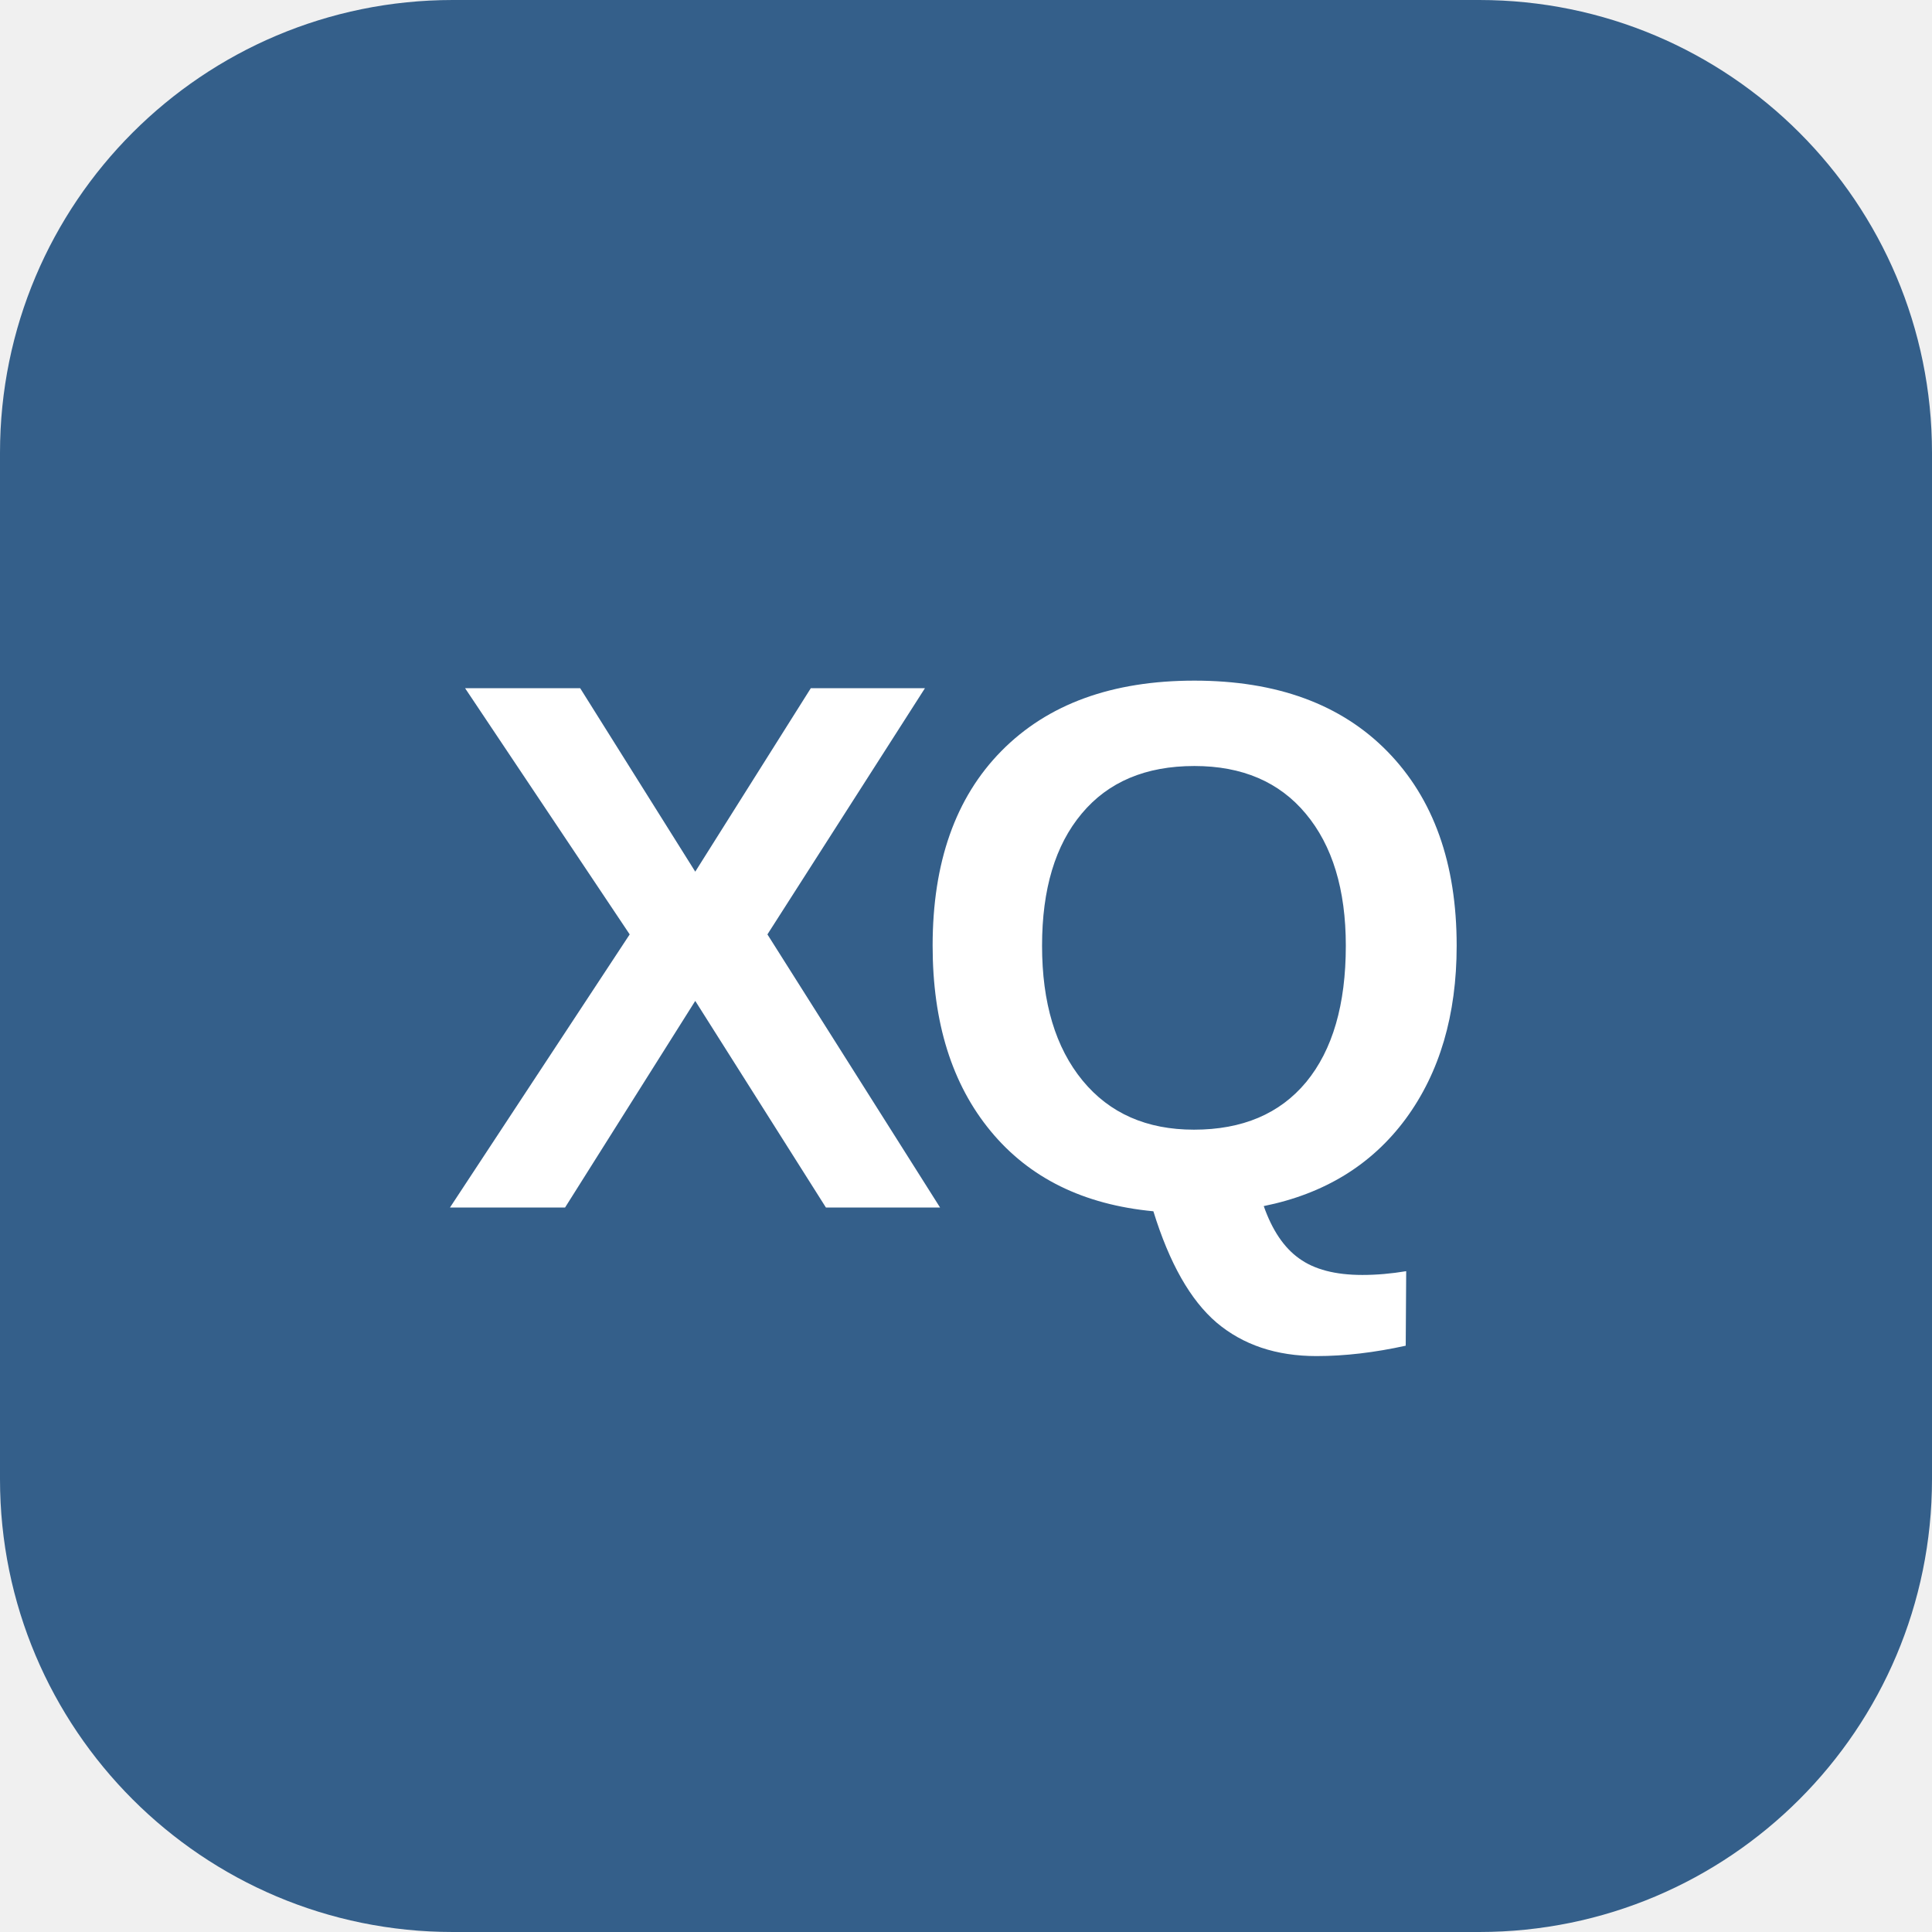
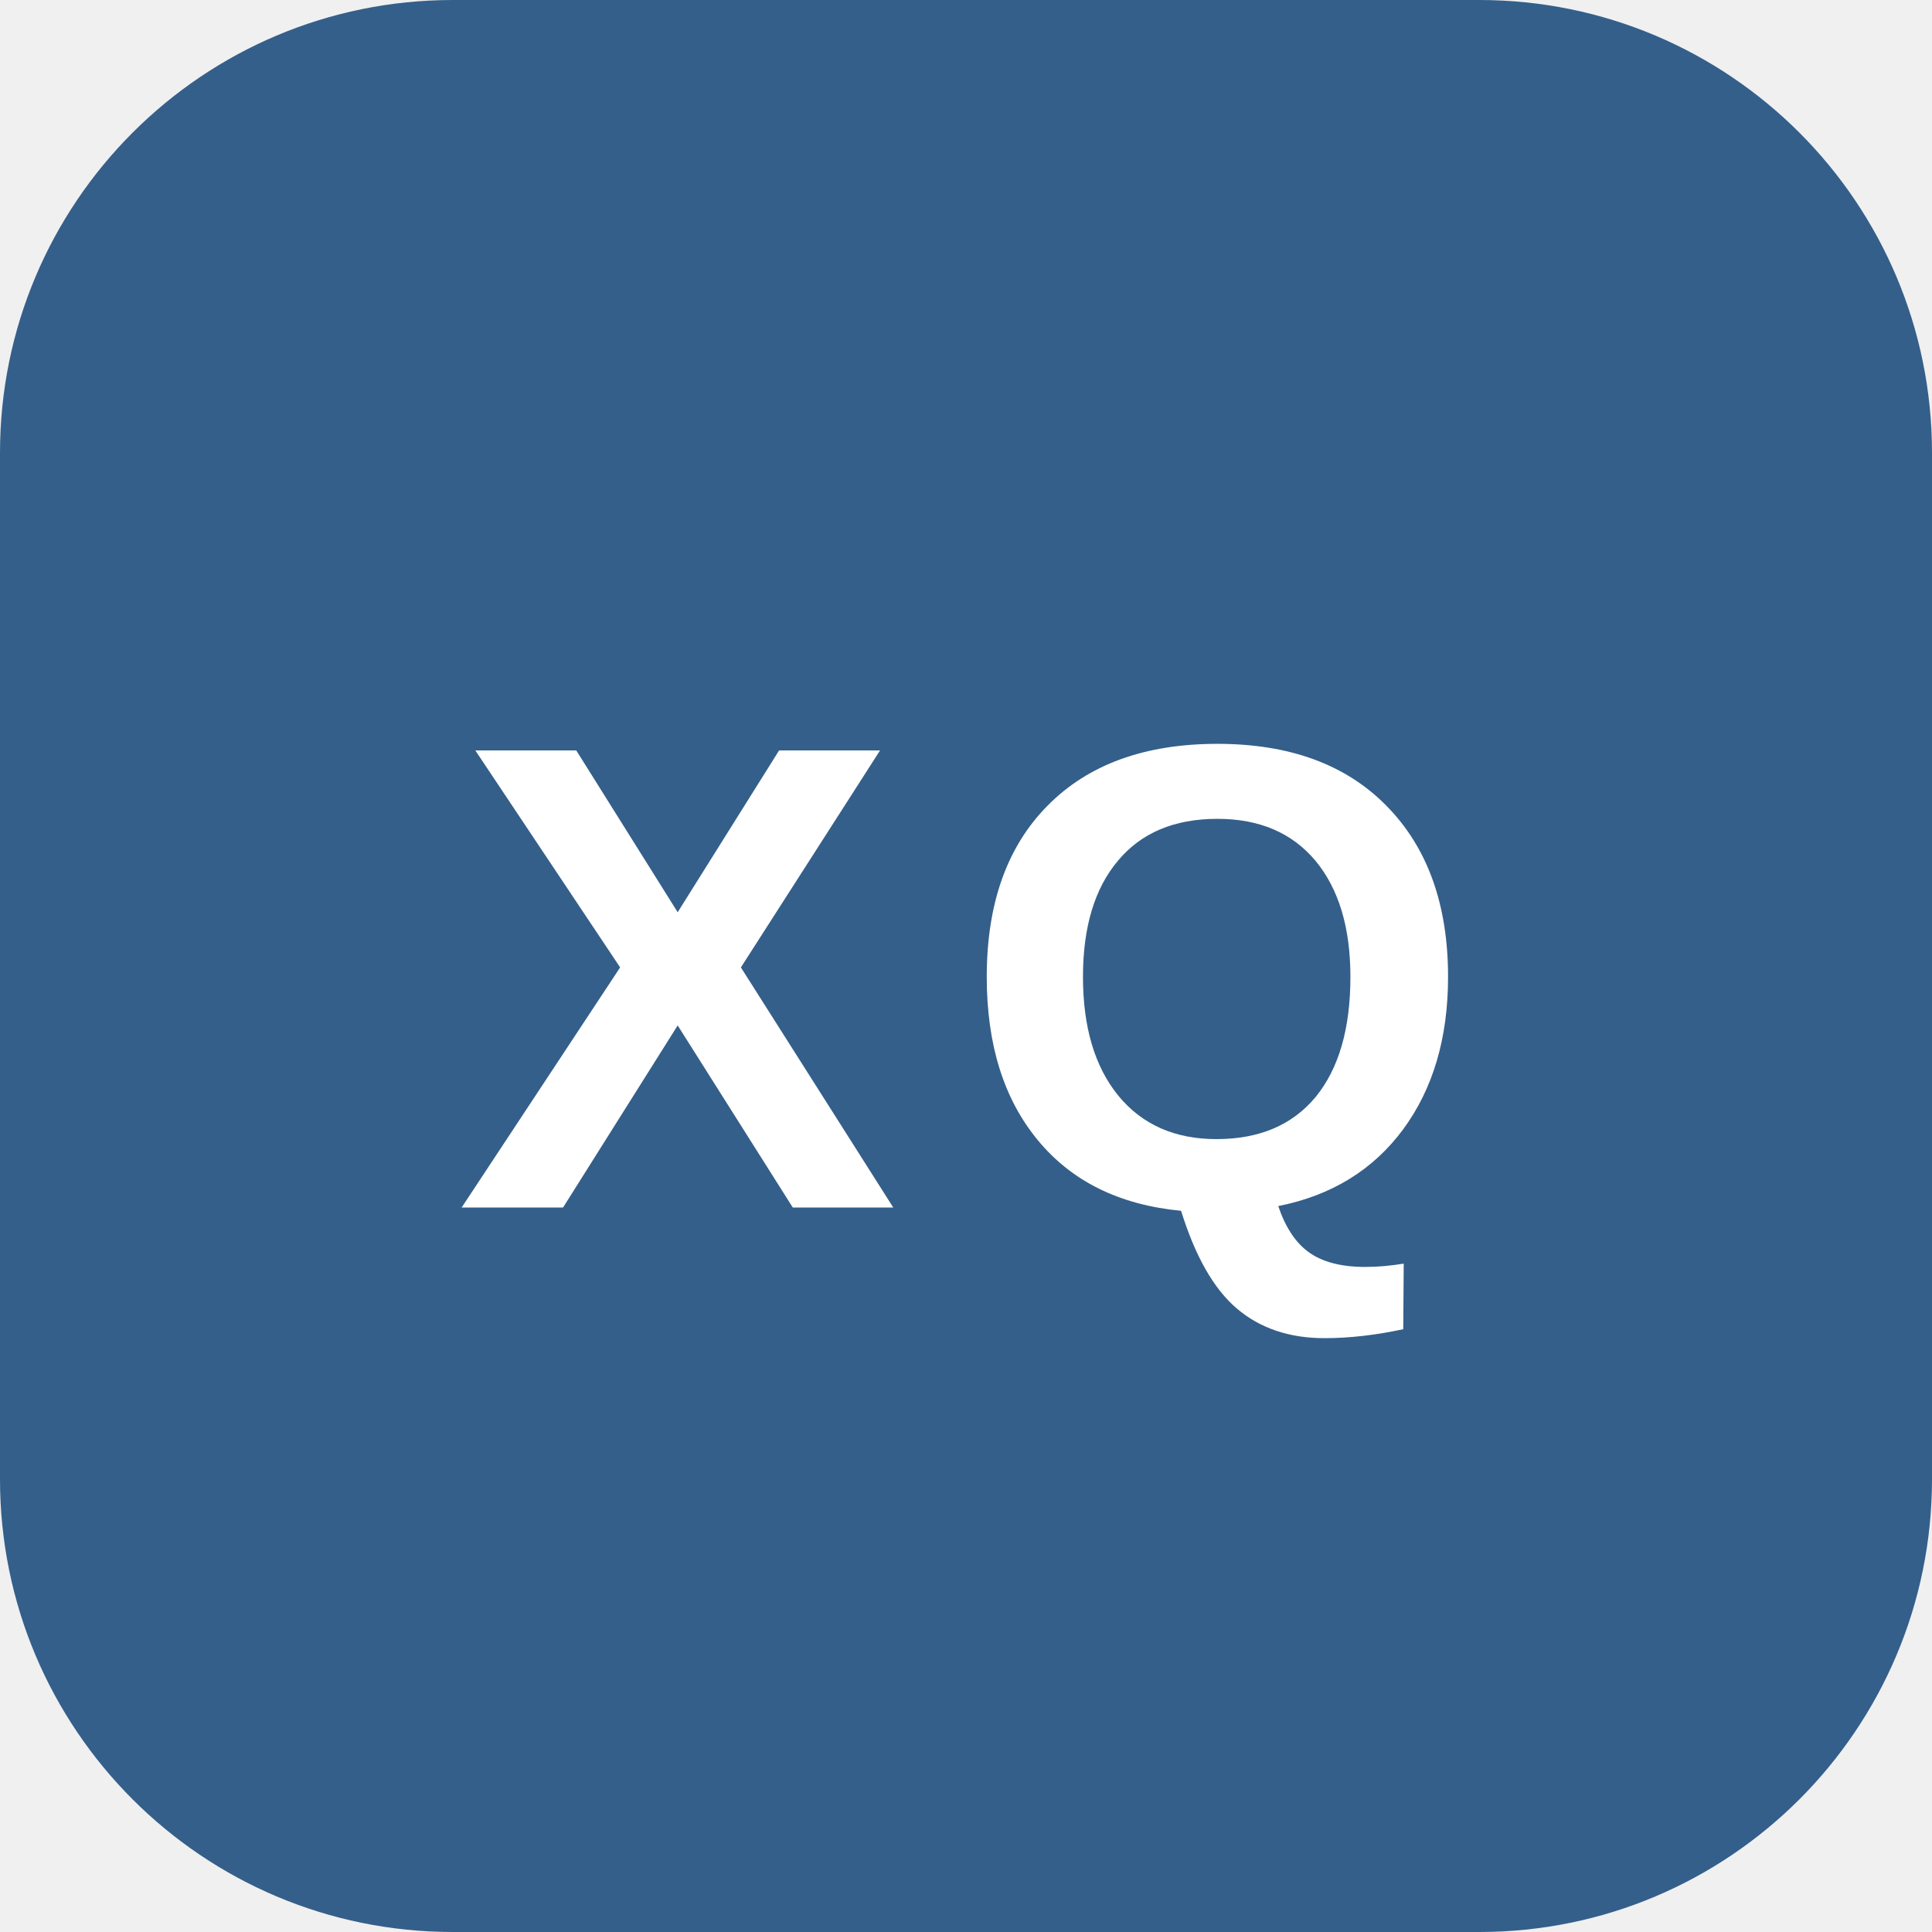
<svg xmlns="http://www.w3.org/2000/svg" viewBox="0 0 64 64">
  <rect width="64" height="64" rx="15" fill="#345f8a" />
-   <text x="32" y="40" fill="#ffffff" font-family="Arial, Helvetica, sans-serif" font-size="25" font-weight="700" letter-spacing="-1.5" text-anchor="middle">XQ</text>
+   <text x="32" y="40" fill="#ffffff" font-family="Arial, Helvetica, sans-serif" font-size="22" font-weight="600" letter-spacing="2" text-anchor="middle">XQ</text>
</svg>
